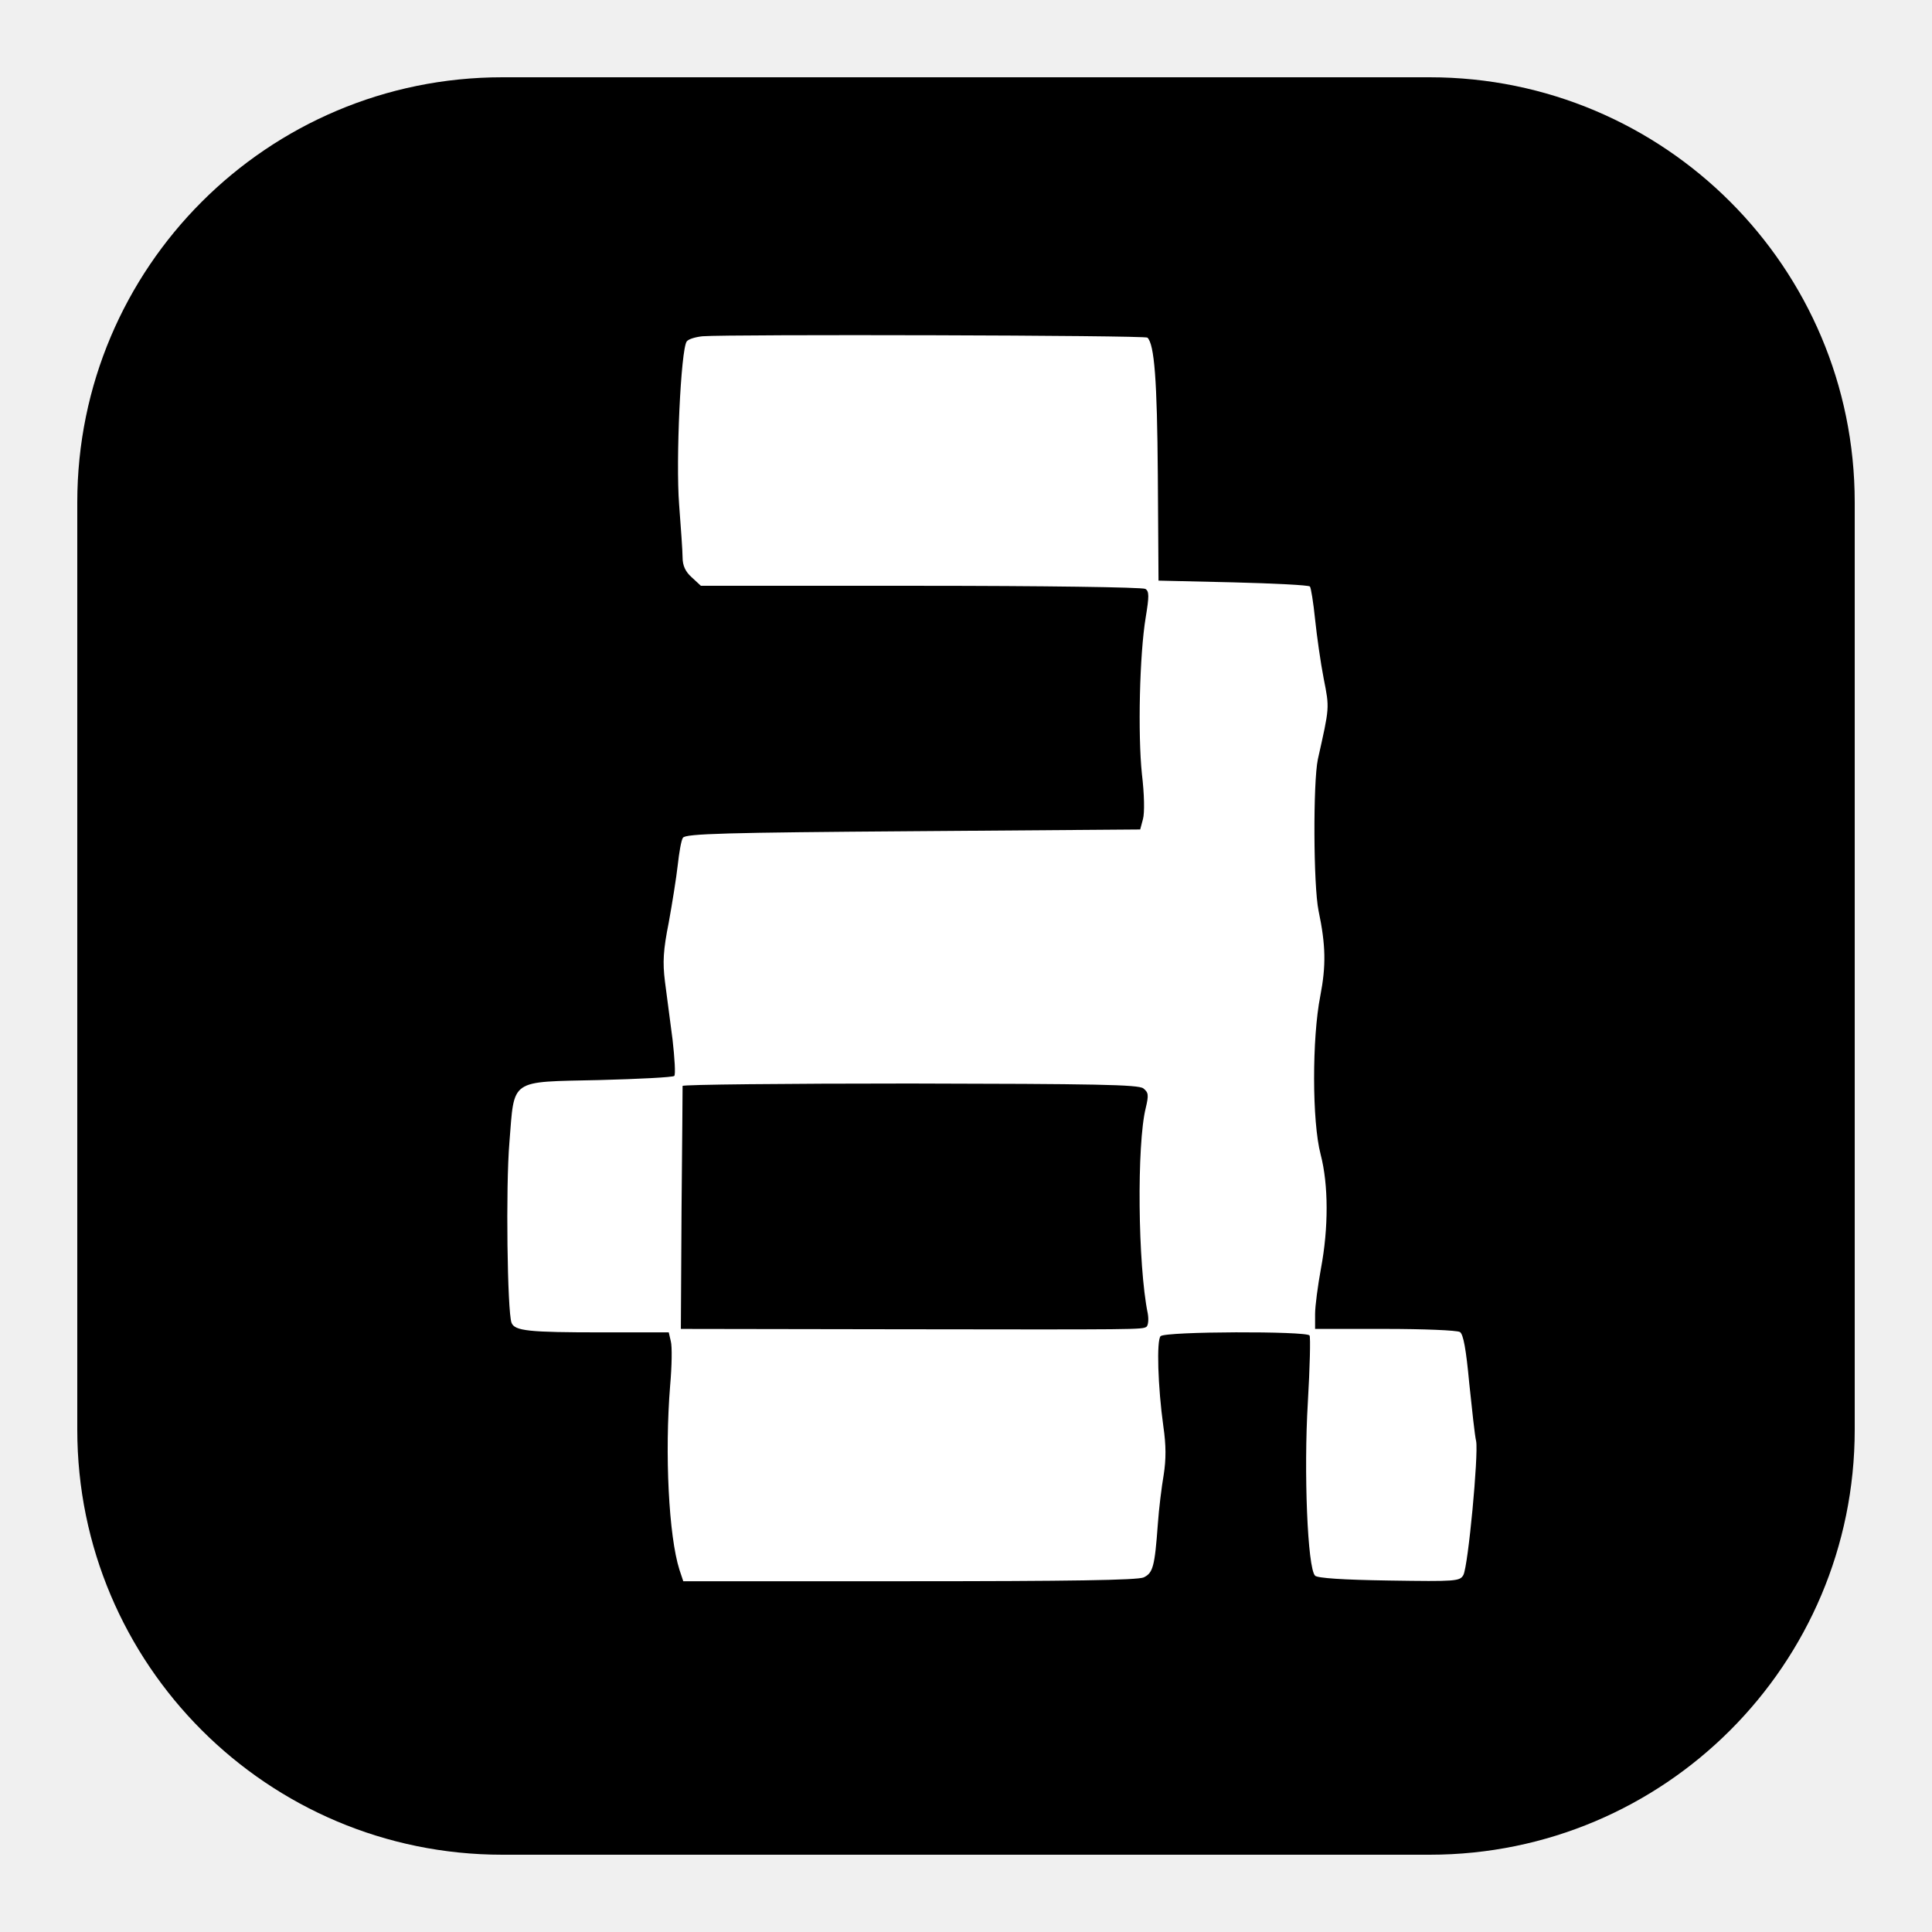
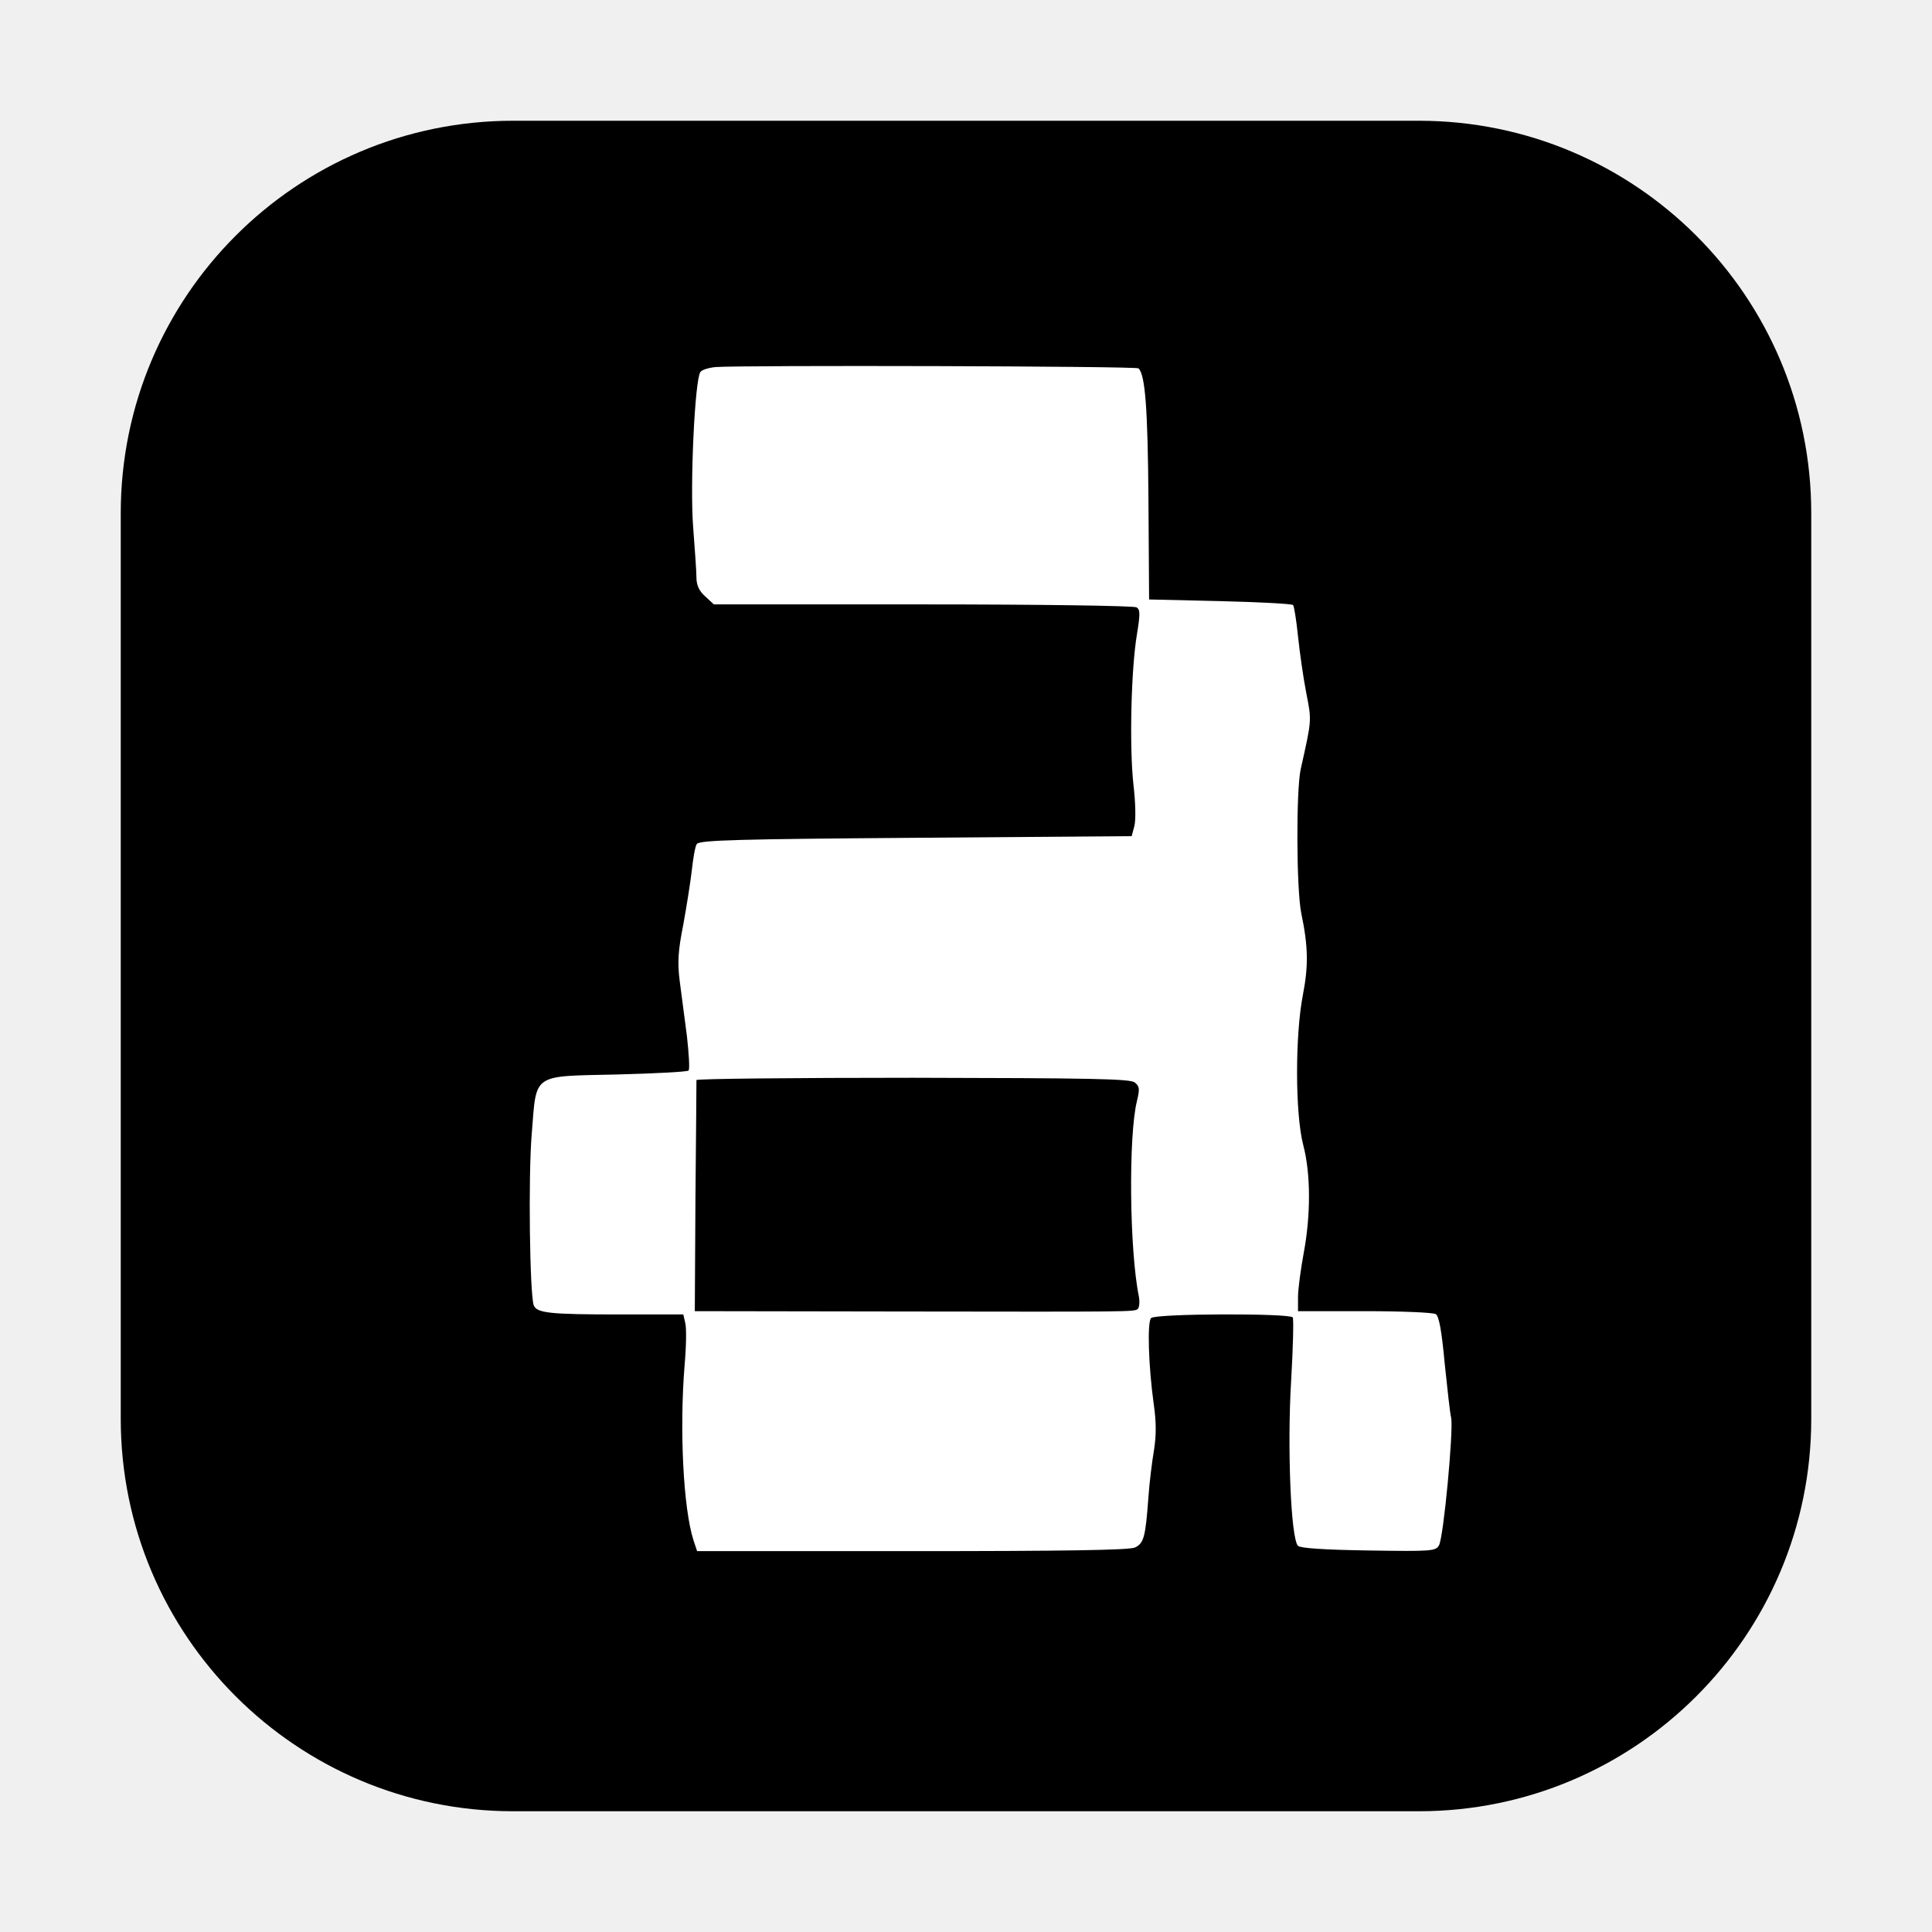
<svg xmlns="http://www.w3.org/2000/svg" height="500" viewBox="0 0 500 500" width="500">
  <defs>
    <clipPath id="kubaos-tile">
-       <rect x="20" y="20" width="460" height="460" rx="110" />
+       <rect x="31.25" y="31.25" width="437.5" height="437.5" rx="101.562" />
    </clipPath>
  </defs>
  <g clip-path="url(#kubaos-tile)">
-     <rect x="20" y="20" width="460" height="460" rx="110" fill="#000" />
-     <rect x="70.6" y="70.6" width="358.8" height="358.8" fill="#fff" />
-     <svg x="55" y="55" width="390" height="390" viewBox="0 0 436 436" preserveAspectRatio="xMidYMid meet">
+     <rect x="31.25" y="31.25" width="437.5" height="437.5" rx="101.562" fill="#000" />
+     <rect x="79.375" y="79.375" width="341.25" height="341.25" fill="#fff" />
+     <svg x="64.538" y="64.538" width="370.924" height="370.924" viewBox="0 0 436 436" preserveAspectRatio="xMidYMid meet">
      <g transform="translate(0,436) scale(0.1,-0.1)" fill="#000000" stroke="none">
        <path d="M0 2180 l0 -2180 2180 0 2180 0 0 2180 0 2180 -2180 0 -2180 0 0 -2180z m2705 1818 c20 -20 28 -121 30 -398 l2 -305 216 -5 c118 -3 218 -8 222 -12 3 -3 10 -46 15 -95 5 -48 16 -126 25 -172 17 -86 17 -81 -17 -233 -14 -67 -13 -365 2 -438 21 -100 22 -159 5 -247 -24 -122 -24 -363 1 -458 23 -88 23 -213 1 -330 -9 -49 -17 -109 -17 -132 l0 -43 203 0 c111 0 208 -4 216 -9 10 -6 18 -51 27 -148 8 -76 16 -152 20 -168 7 -39 -23 -361 -37 -387 -10 -18 -21 -19 -214 -16 -135 2 -208 7 -215 14 -22 22 -33 301 -21 501 6 102 8 189 5 194 -8 13 -417 12 -431 -2 -12 -12 -8 -146 8 -261 8 -55 8 -95 1 -140 -6 -35 -14 -99 -17 -143 -9 -123 -14 -141 -41 -154 -18 -8 -217 -11 -679 -11 l-653 0 -11 33 c-31 97 -43 336 -27 533 5 56 6 113 2 128 l-6 26 -194 0 c-211 0 -252 4 -261 28 -12 33 -17 392 -6 522 15 186 -2 174 260 180 115 3 213 8 217 12 4 4 1 52 -5 105 -7 54 -17 130 -22 168 -7 56 -5 91 11 171 10 55 22 130 26 166 4 36 10 72 15 79 7 12 128 15 665 19 l658 5 8 30 c5 18 4 72 -3 130 -12 115 -7 346 11 454 10 61 10 75 -1 82 -8 5 -300 9 -650 9 l-636 0 -27 25 c-18 16 -26 34 -26 57 0 18 -5 87 -10 153 -10 128 5 449 22 472 5 7 26 13 46 15 78 6 1281 3 1287 -4z" />
        <path d="M1360 1833 c0 -5 -1 -164 -3 -356 l-2 -347 625 -1 c704 -1 708 -1 722 7 5 4 7 20 4 38 -29 141 -32 491 -6 595 9 38 8 45 -7 57 -15 11 -139 13 -675 14 -362 0 -658 -3 -658 -7z" />
      </g>
    </svg>
  </g>
</svg>
